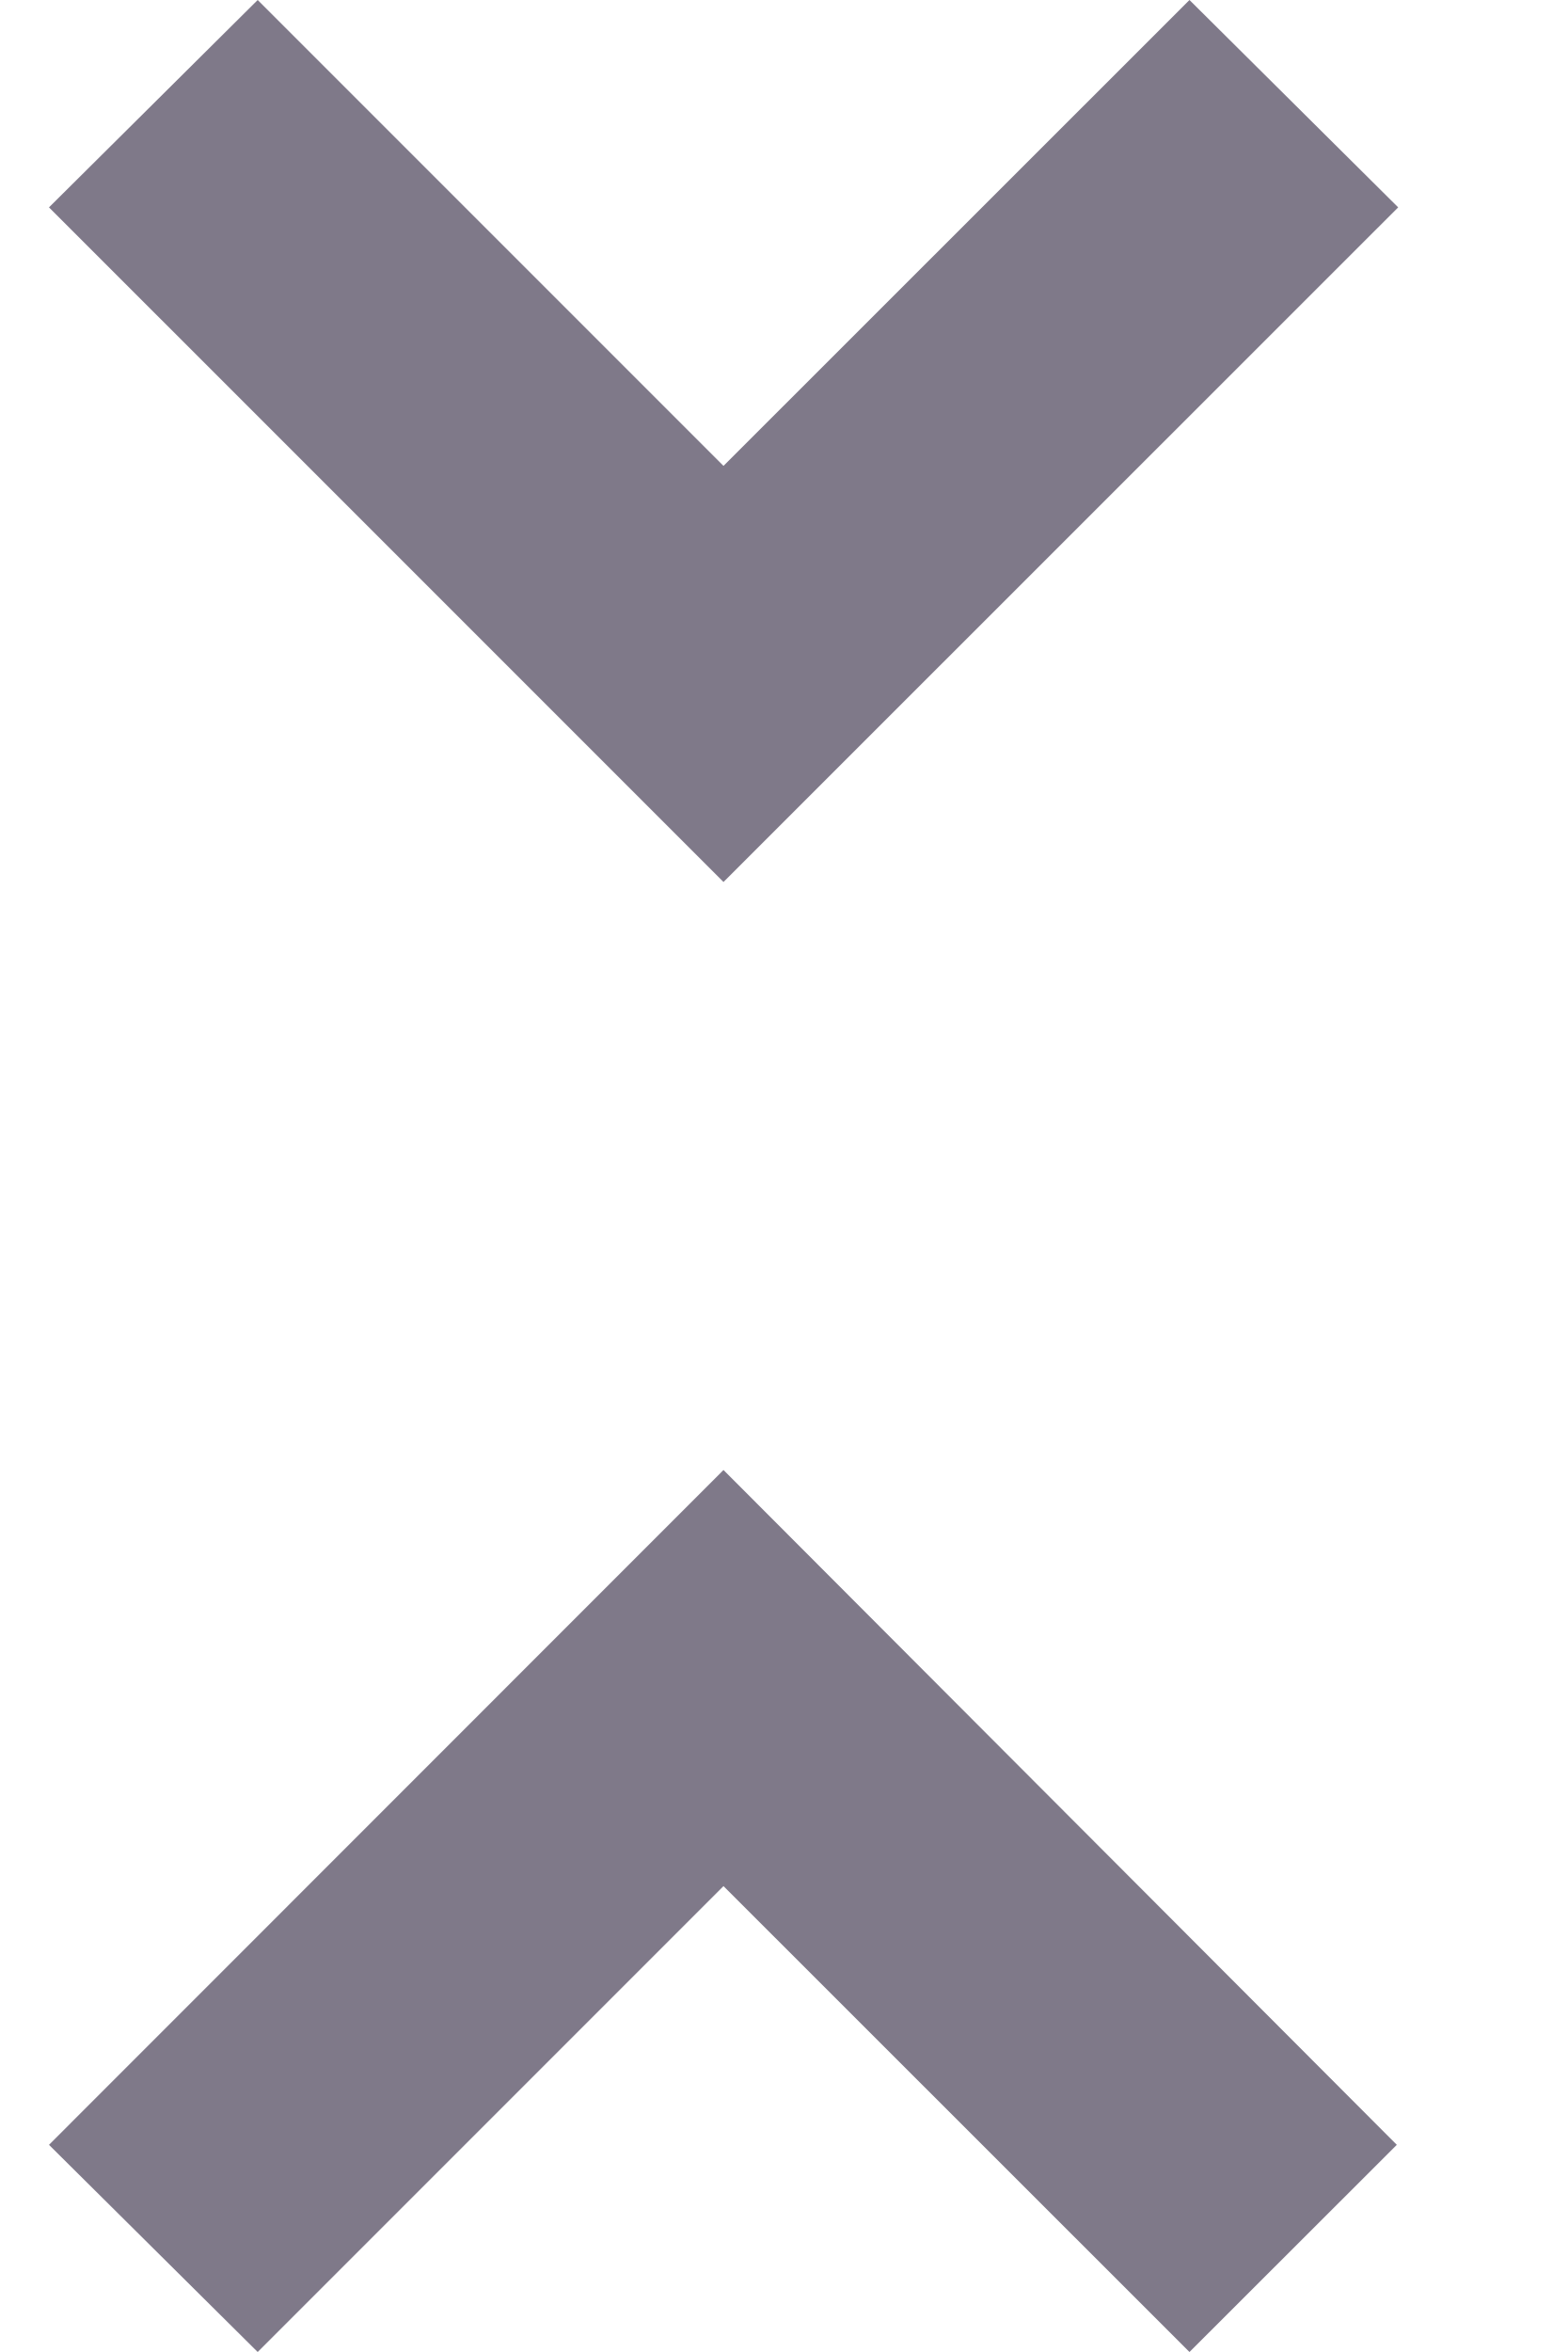
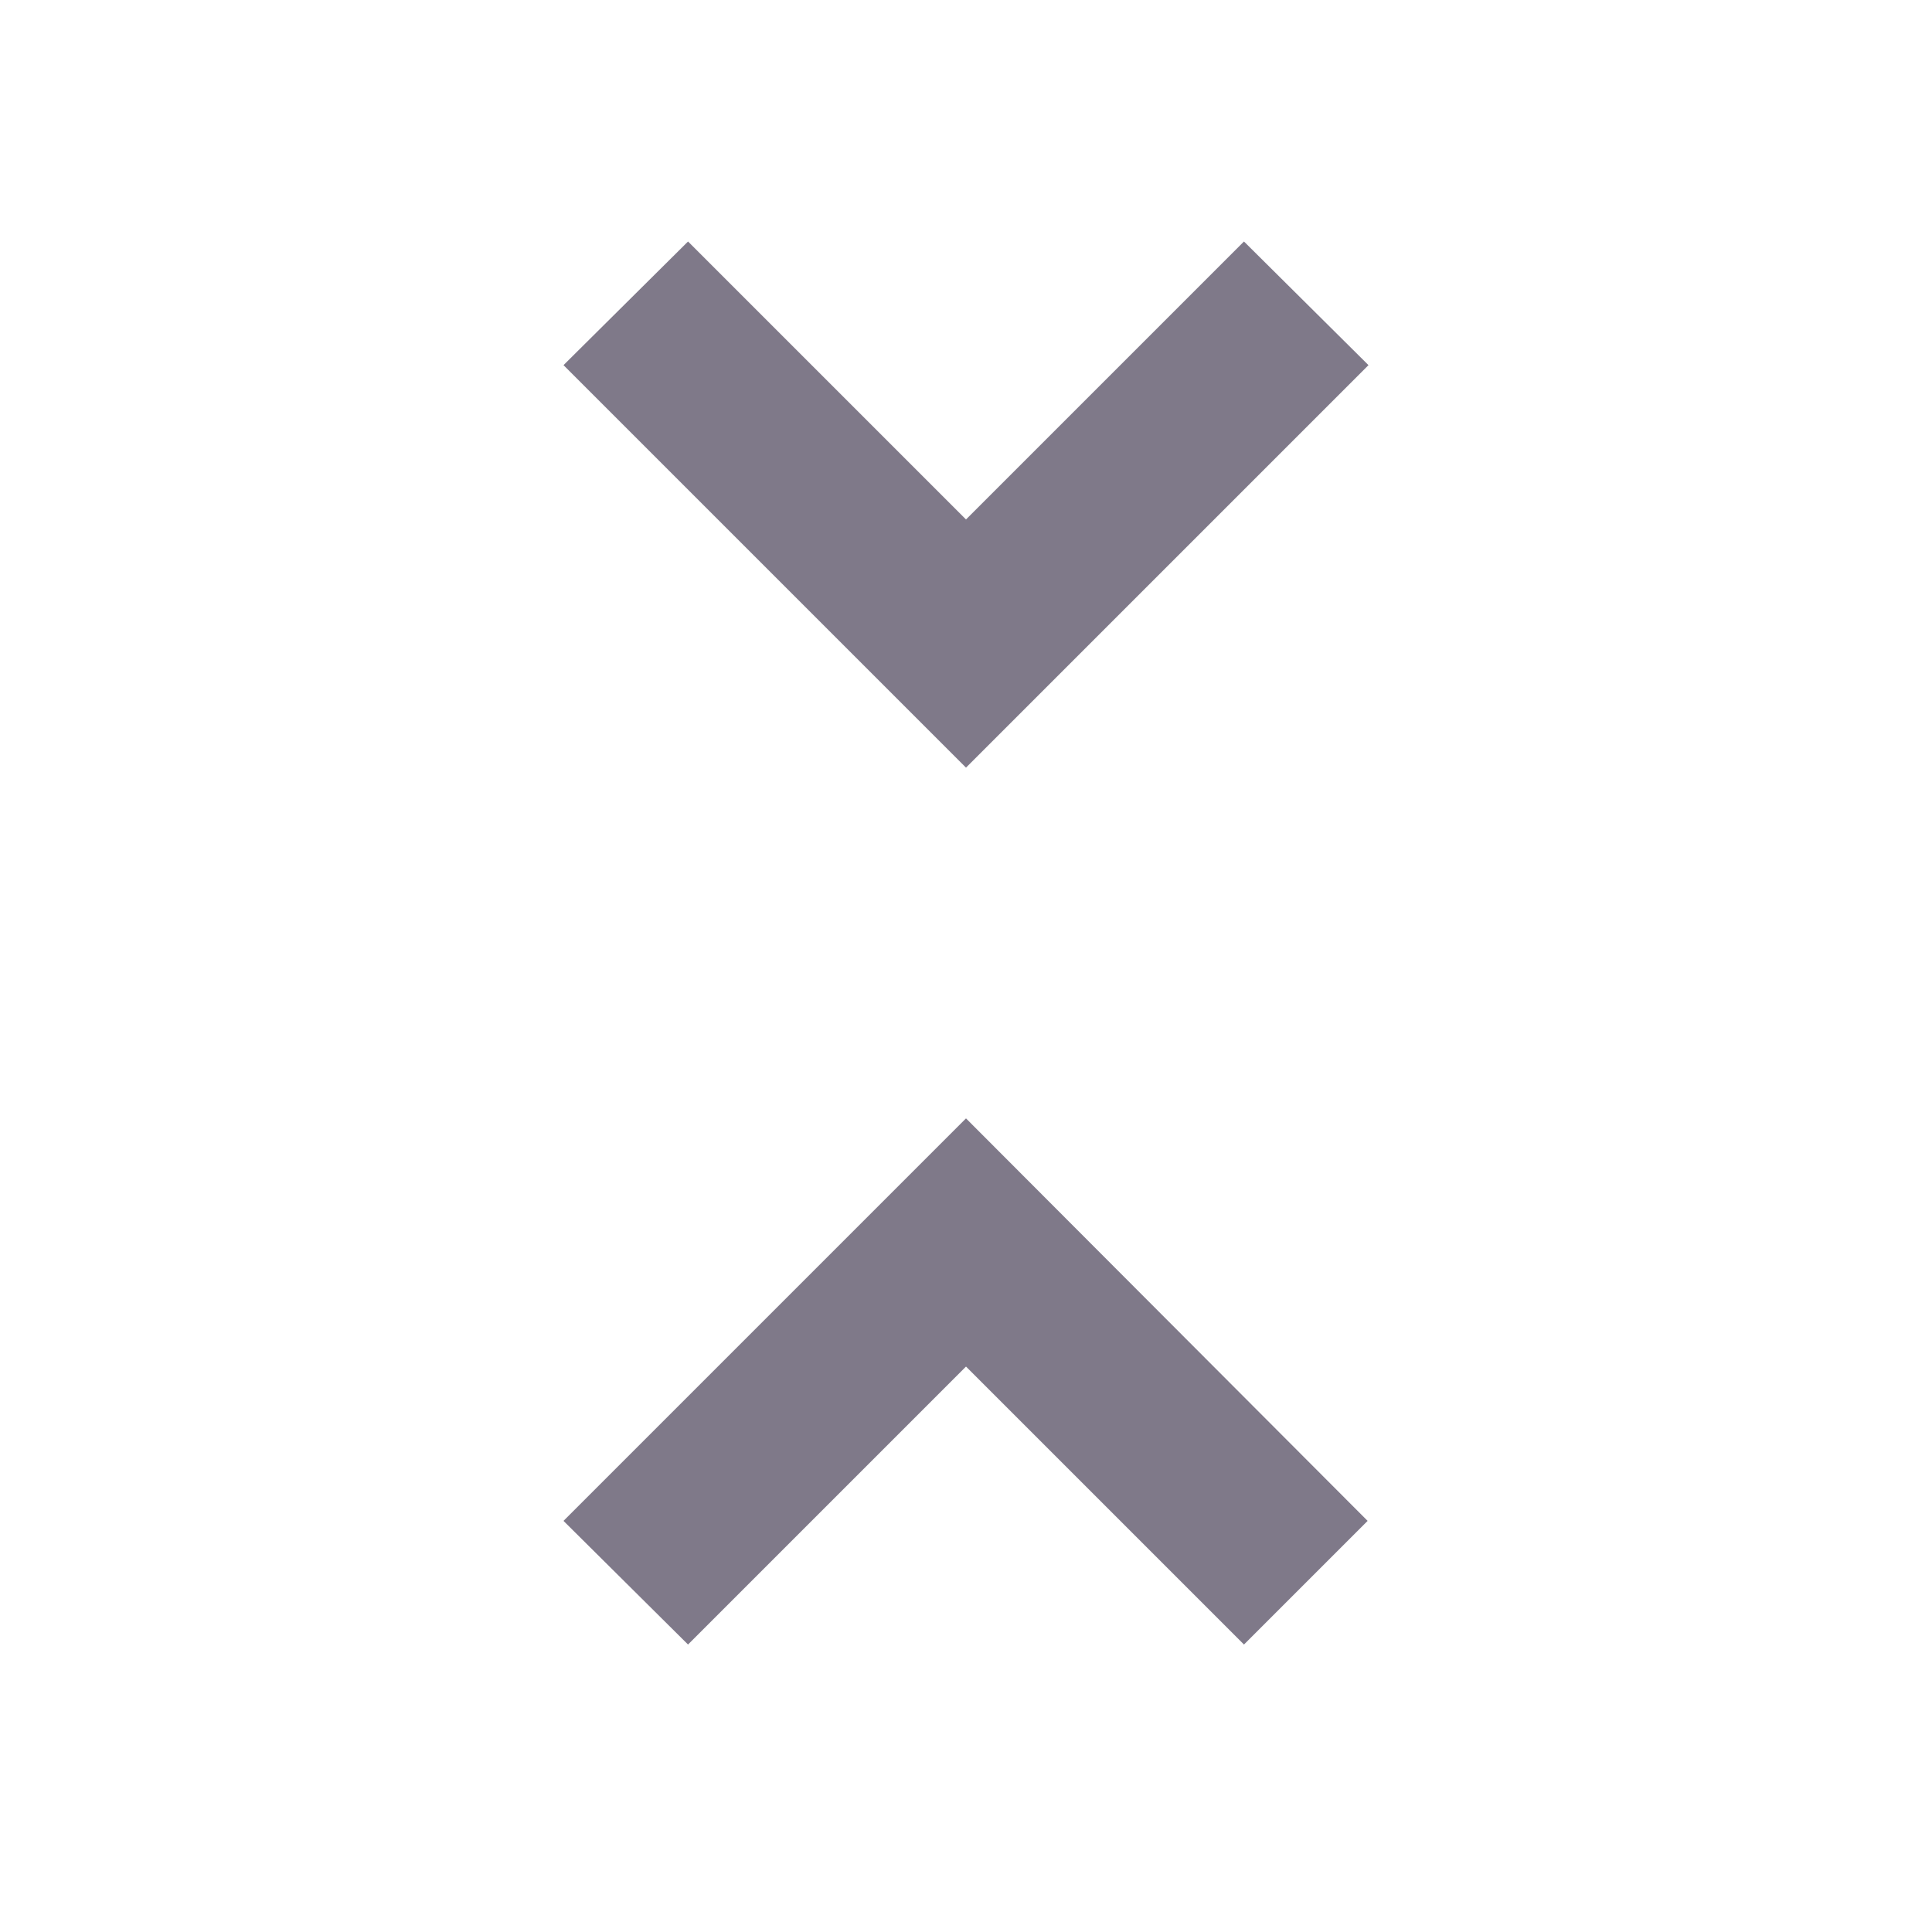
- <svg xmlns="http://www.w3.org/2000/svg" width="8" height="12" viewBox="0 0 8 12" fill="none">
-   <path d="M0.25 10.943L1.315 12L3.692 9.623L6.07 12L7.128 10.943L3.692 7.5L0.25 10.943ZM7.135 1.058L6.07 0L3.692 2.377L1.315 0L0.25 1.058L3.692 4.5L7.135 1.058Z" fill="#7F7989" />
+ <svg xmlns="http://www.w3.org/2000/svg" width="24" height="24" viewBox="0 0 24 24" fill="none">
+   <path d="M17 4.536L15.453 3L12 6.453L8.547 3L7 4.536L12 9.536M7 18.893L8.547 20.429L12 16.976L15.453 20.429L16.989 18.893L12 13.893L7 18.893Z" fill="#7F7989" />
</svg>
